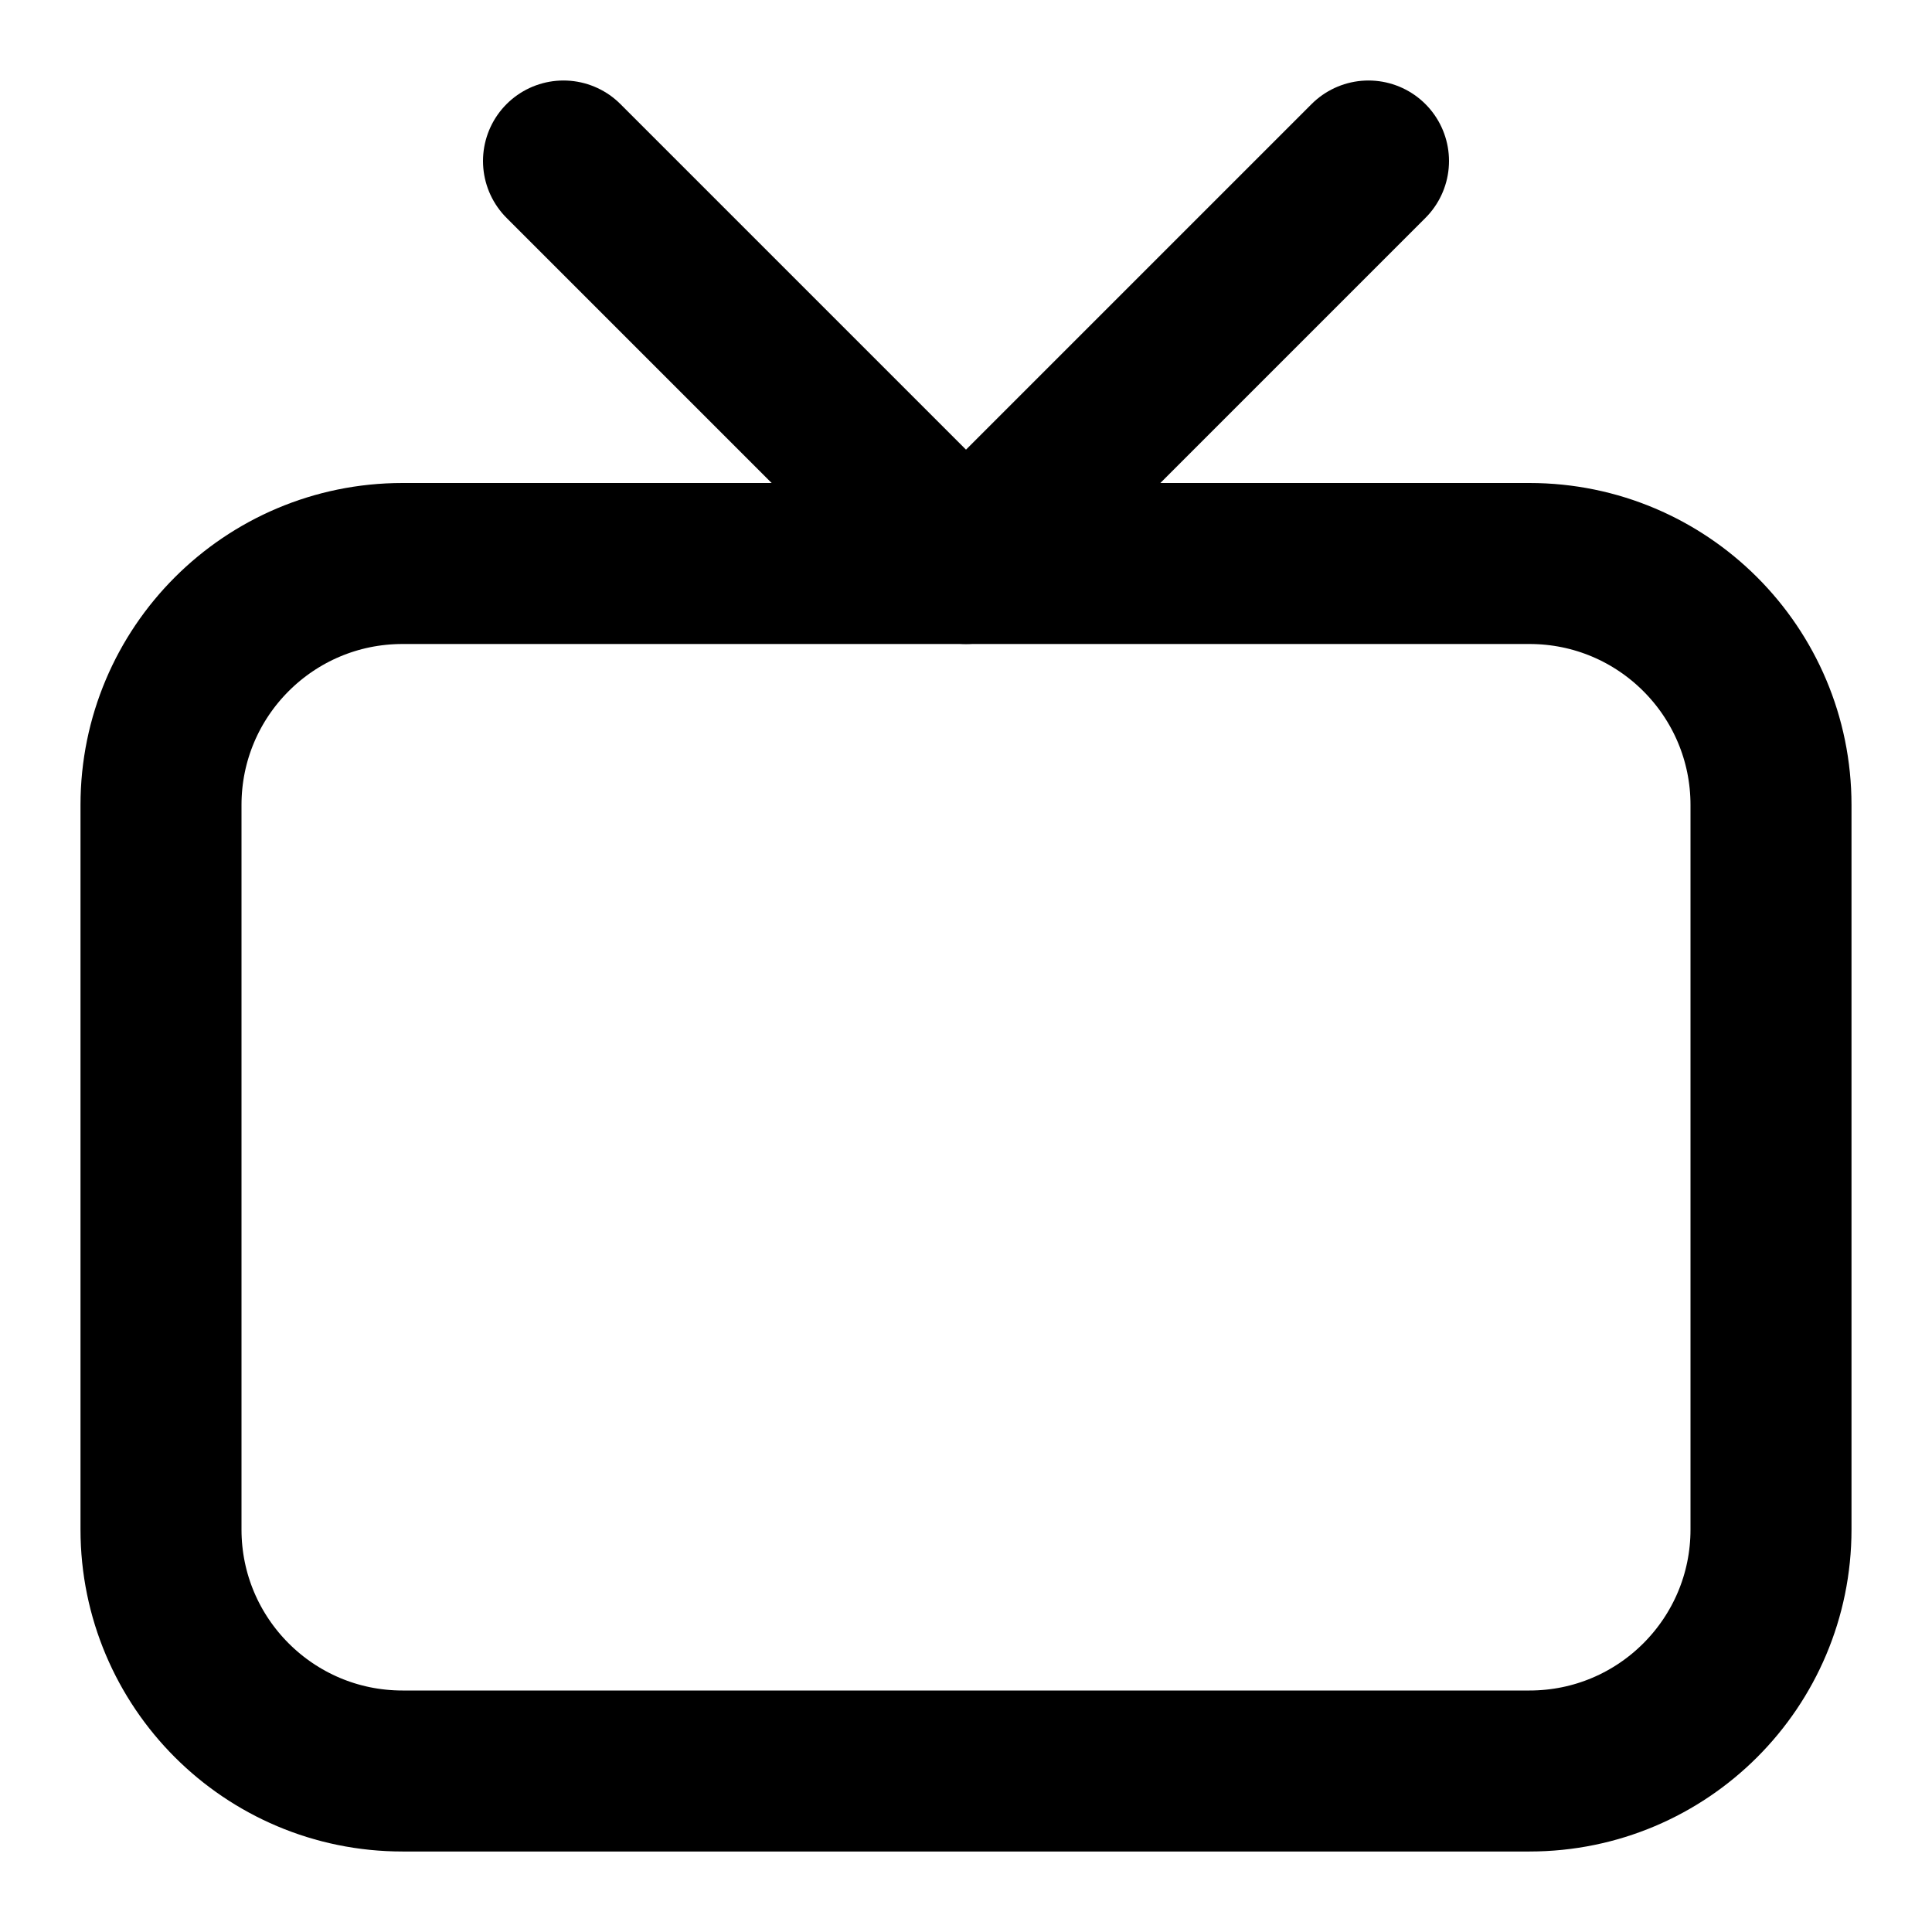
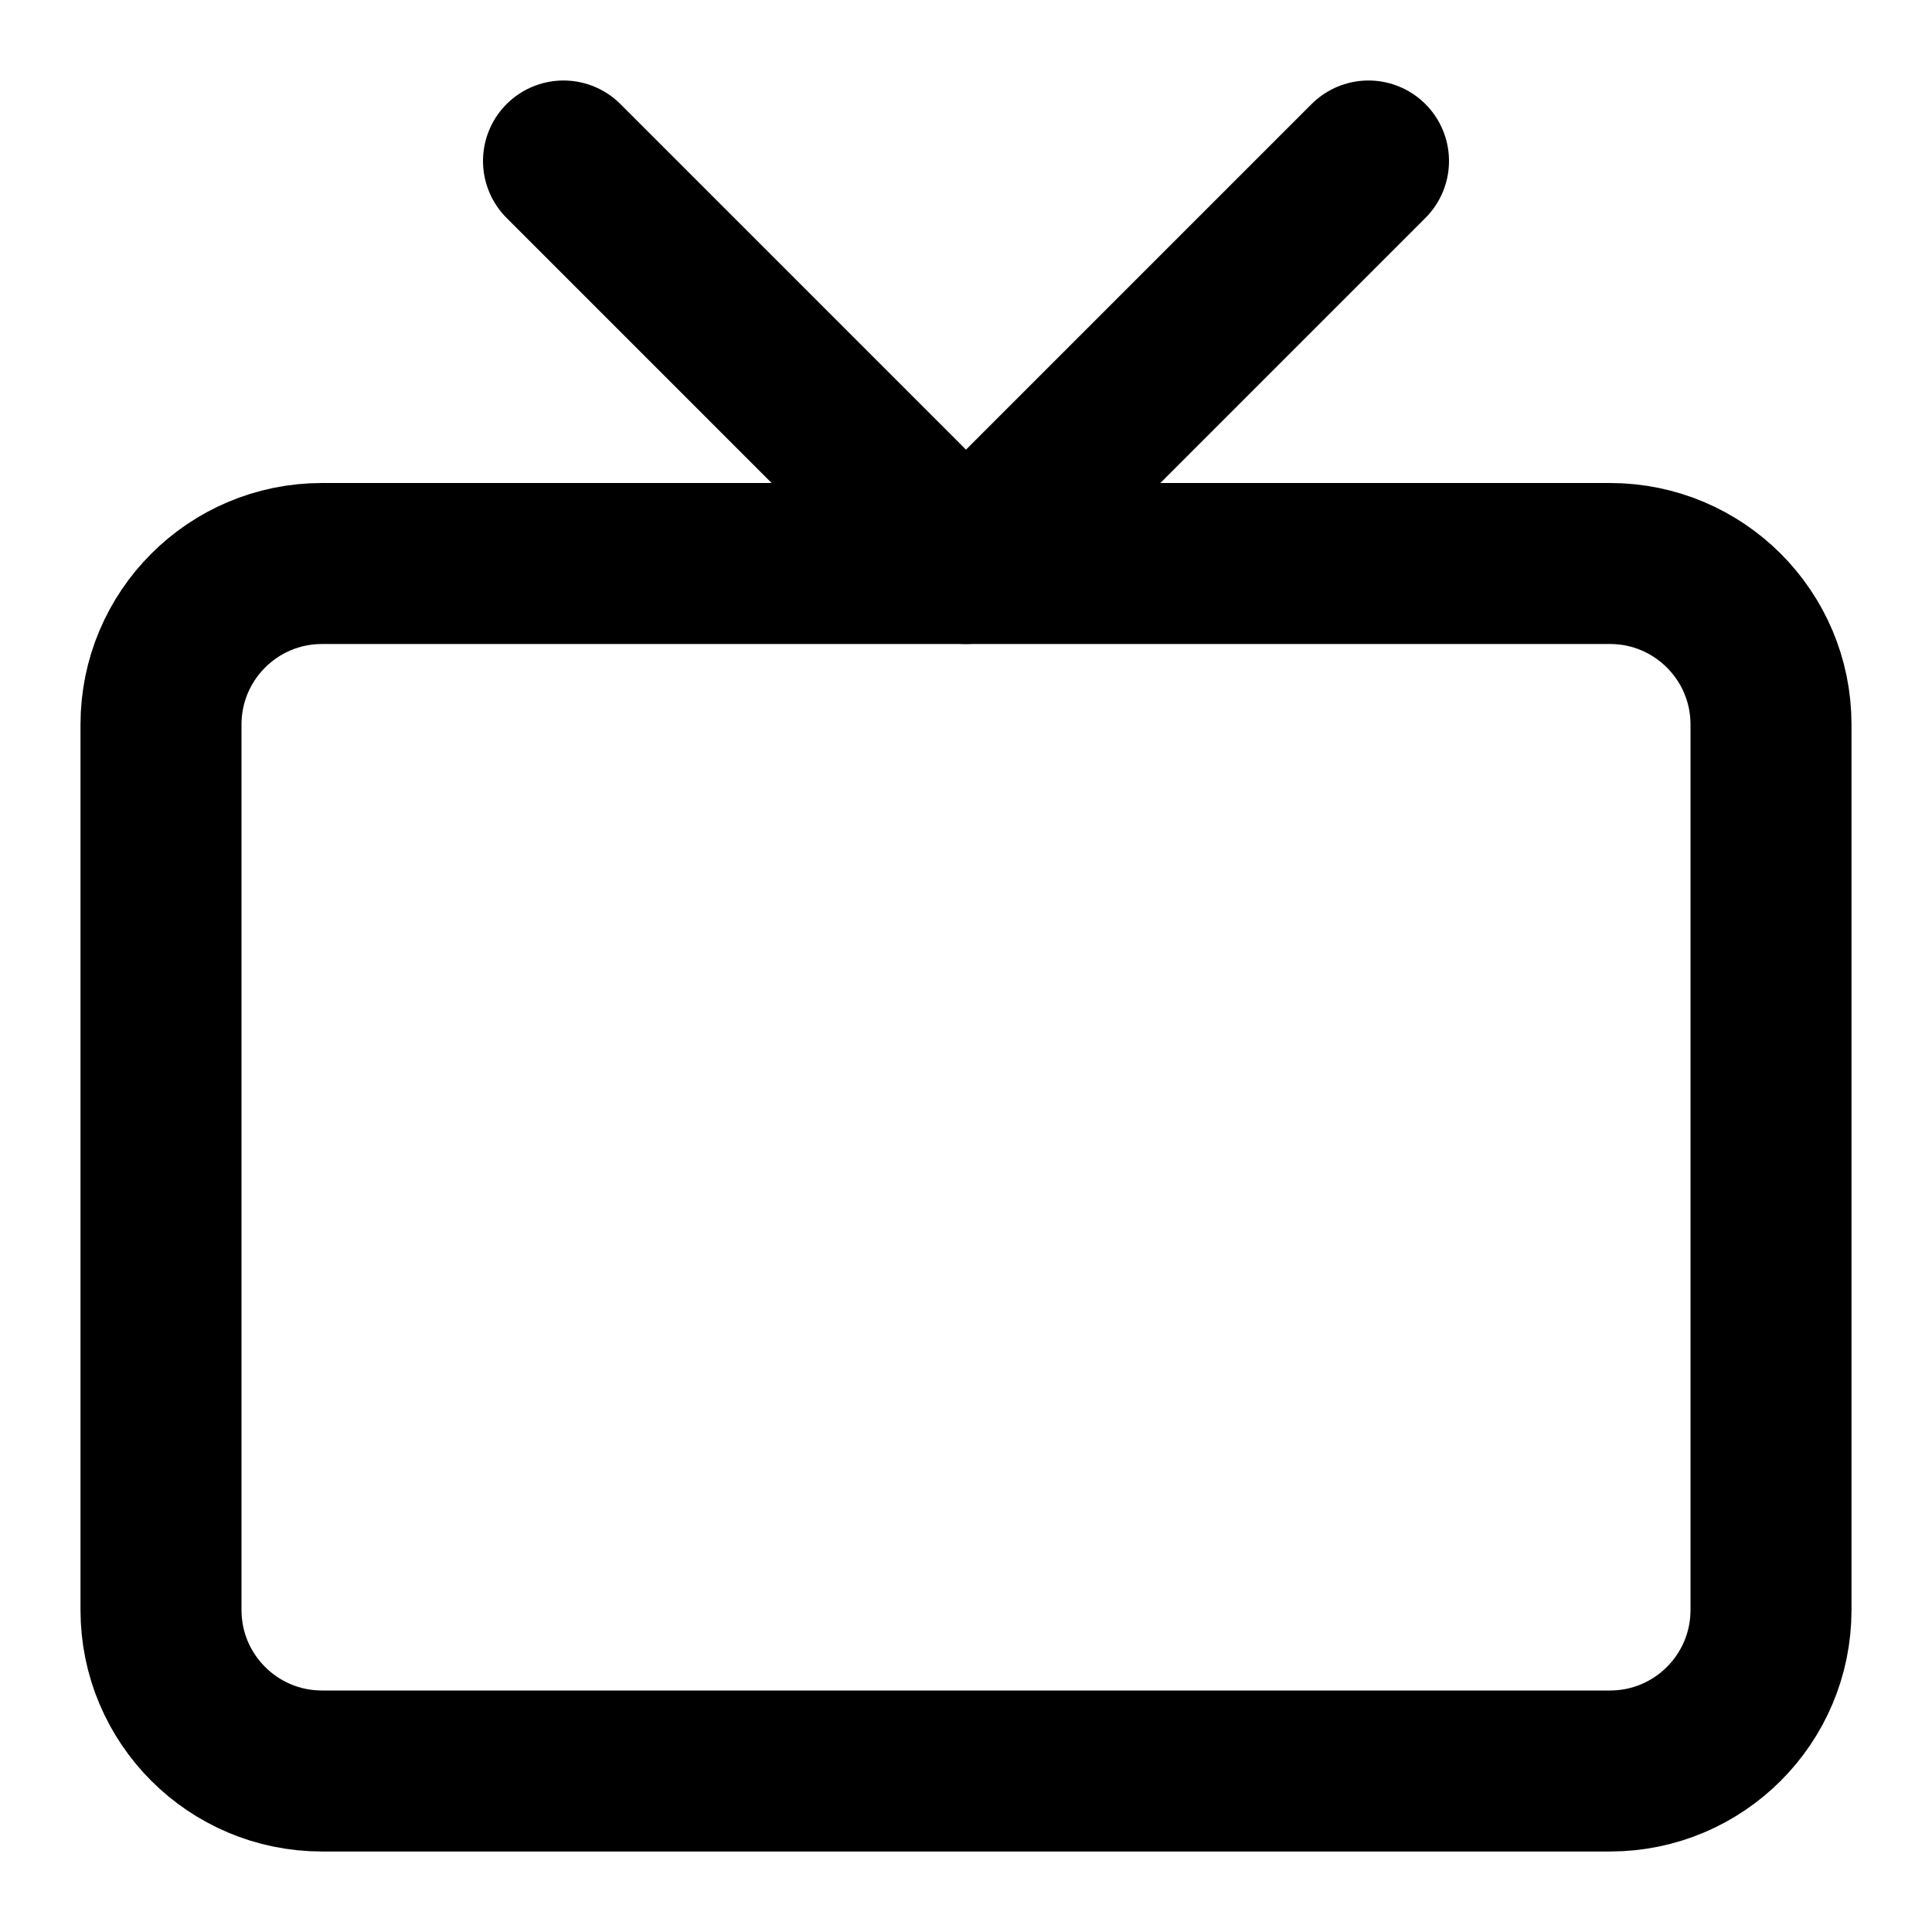
<svg xmlns="http://www.w3.org/2000/svg" class="i i-tv-retro" viewBox="0 0 24 24" fill="none" stroke="currentColor" stroke-width="2" stroke-linecap="round" stroke-linejoin="round">
-   <rect width="20" height="15" x="2" y="7" rx="3" />
+   <rect width="20" height="15" x="2" y="7" rx="2" />
  <path d="m7 2 5 5 5-5" />
</svg>
